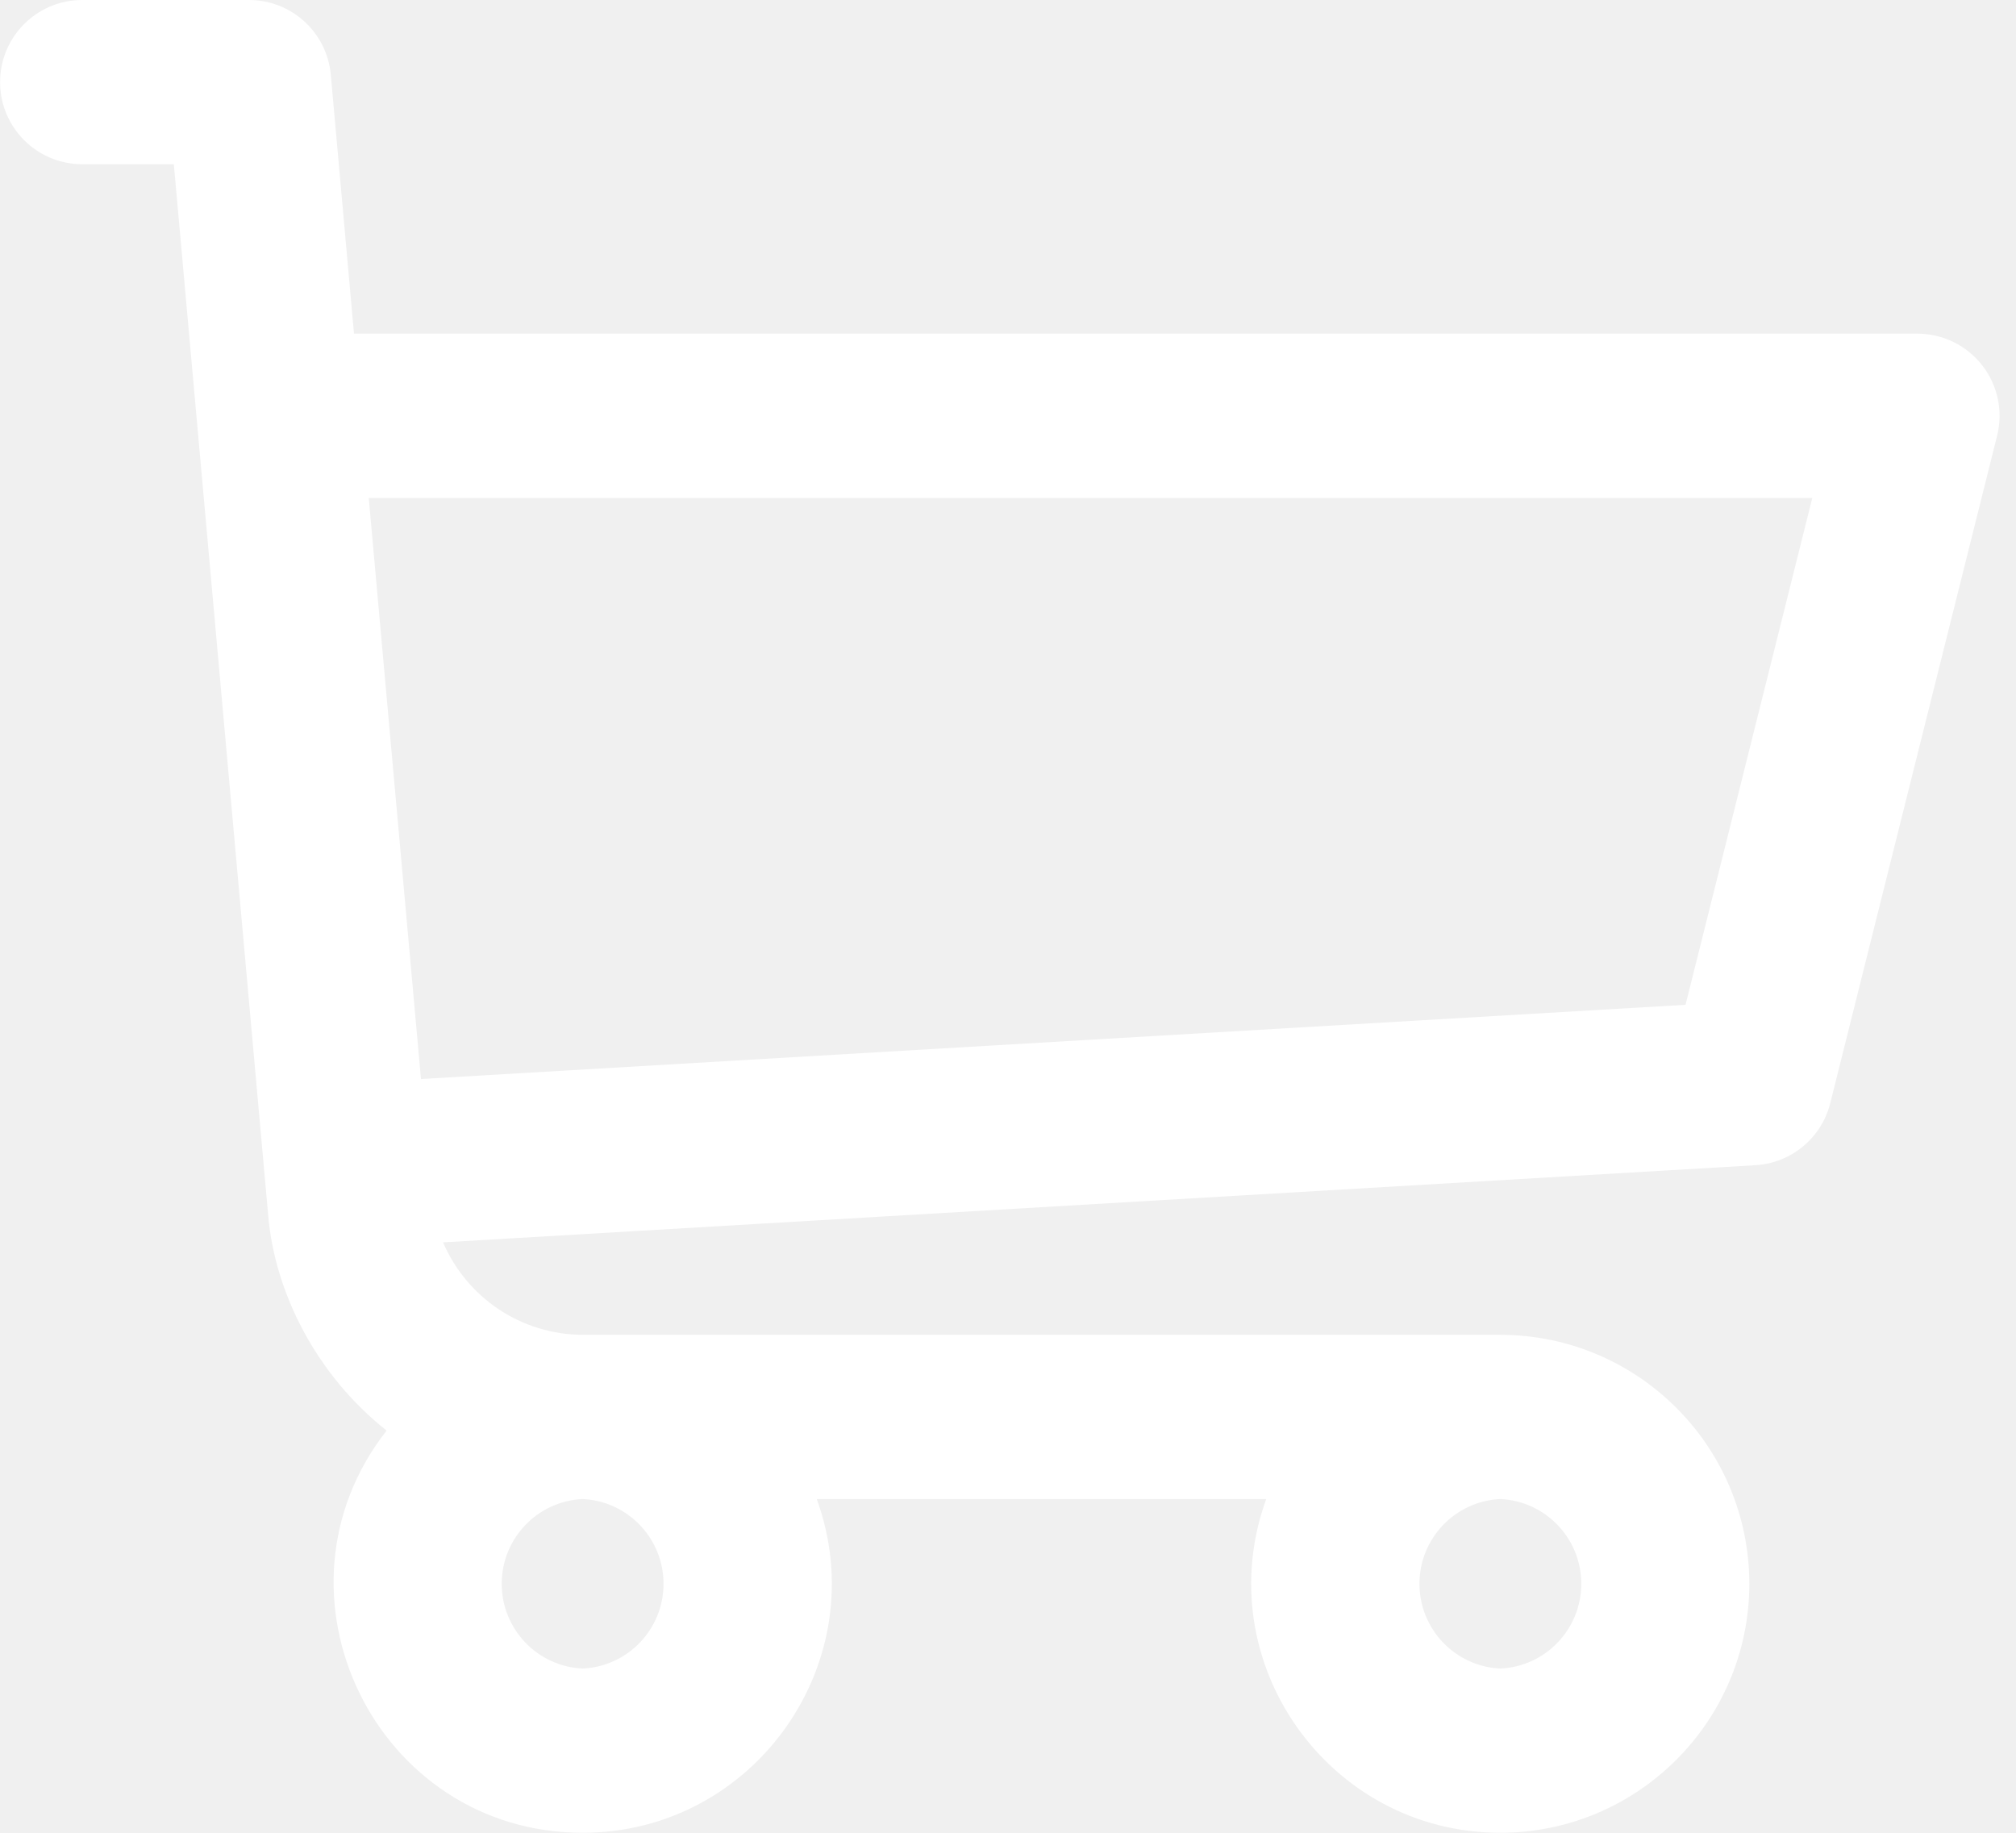
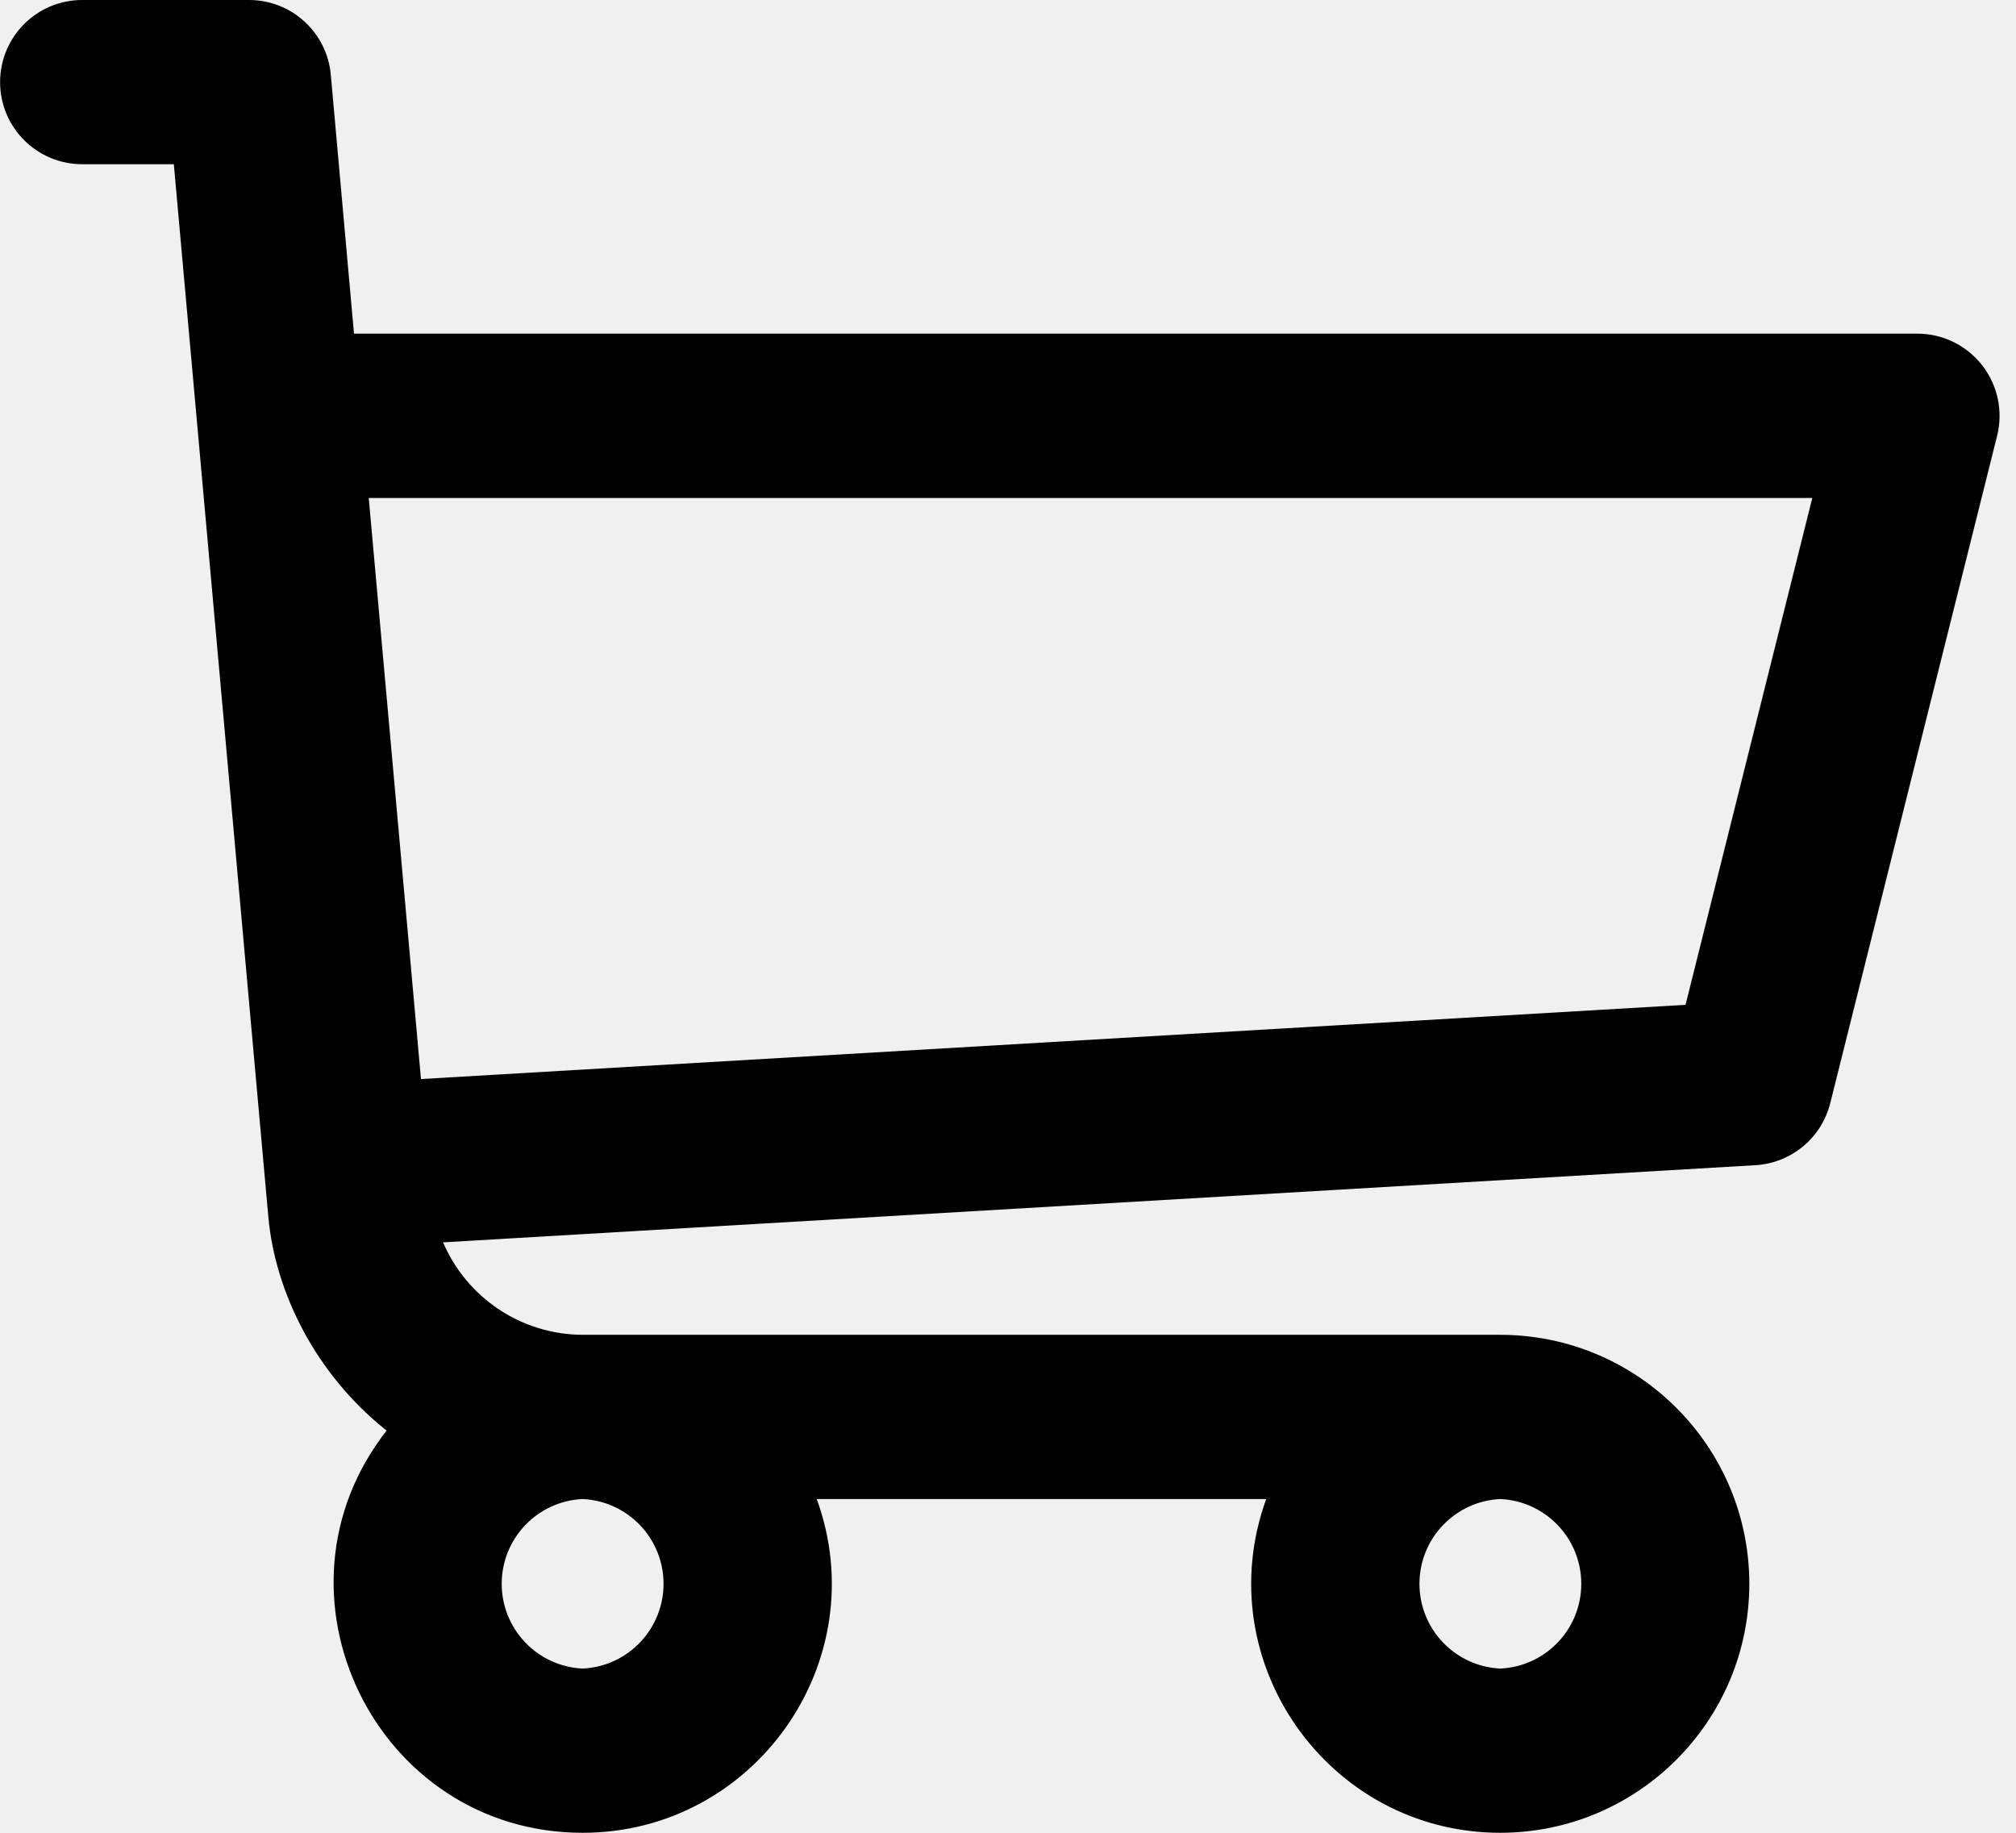
<svg xmlns="http://www.w3.org/2000/svg" width="22" height="20">
-   <path d="M20.925 3.641H3.863L3.61.816A.896.896 0 0 0 2.717 0H.897a.896.896 0 1 0 0 1.792h1l1.031 11.483c.073.828.52 1.726 1.291 2.336C2.83 17.385 4.099 20 6.359 20c1.875 0 3.197-1.87 2.554-3.642h4.905c-.642 1.77.677 3.642 2.555 3.642a2.72 2.72 0 0 0 2.717-2.717 2.72 2.72 0 0 0-2.717-2.717H6.365c-.681 0-1.274-.41-1.53-1.009l14.321-.842a.896.896 0 0 0 .817-.677l1.821-7.283a.897.897 0 0 0-.87-1.114ZM6.358 18.208a.926.926 0 0 1 0-1.85.926.926 0 0 1 0 1.85Zm10.015 0a.926.926 0 0 1 0-1.85.926.926 0 0 1 0 1.85Zm2.021-7.243-13.8.81-.57-6.341h15.753l-1.383 5.53Z" fill="#fff" fill-rule="nonzero" />
+   <path d="M20.925 3.641H3.863L3.61.816A.896.896 0 0 0 2.717 0H.897a.896.896 0 1 0 0 1.792h1l1.031 11.483c.073.828.52 1.726 1.291 2.336C2.83 17.385 4.099 20 6.359 20c1.875 0 3.197-1.87 2.554-3.642h4.905c-.642 1.77.677 3.642 2.555 3.642a2.72 2.72 0 0 0 2.717-2.717 2.72 2.72 0 0 0-2.717-2.717H6.365c-.681 0-1.274-.41-1.53-1.009l14.321-.842a.896.896 0 0 0 .817-.677l1.821-7.283a.897.897 0 0 0-.87-1.114ZM6.358 18.208a.926.926 0 0 1 0-1.85.926.926 0 0 1 0 1.85Zm10.015 0a.926.926 0 0 1 0-1.85.926.926 0 0 1 0 1.85Zm2.021-7.243-13.8.81-.57-6.341h15.753l-1.383 5.53Z" fill="#000" fill-rule="nonzero" />
</svg>
